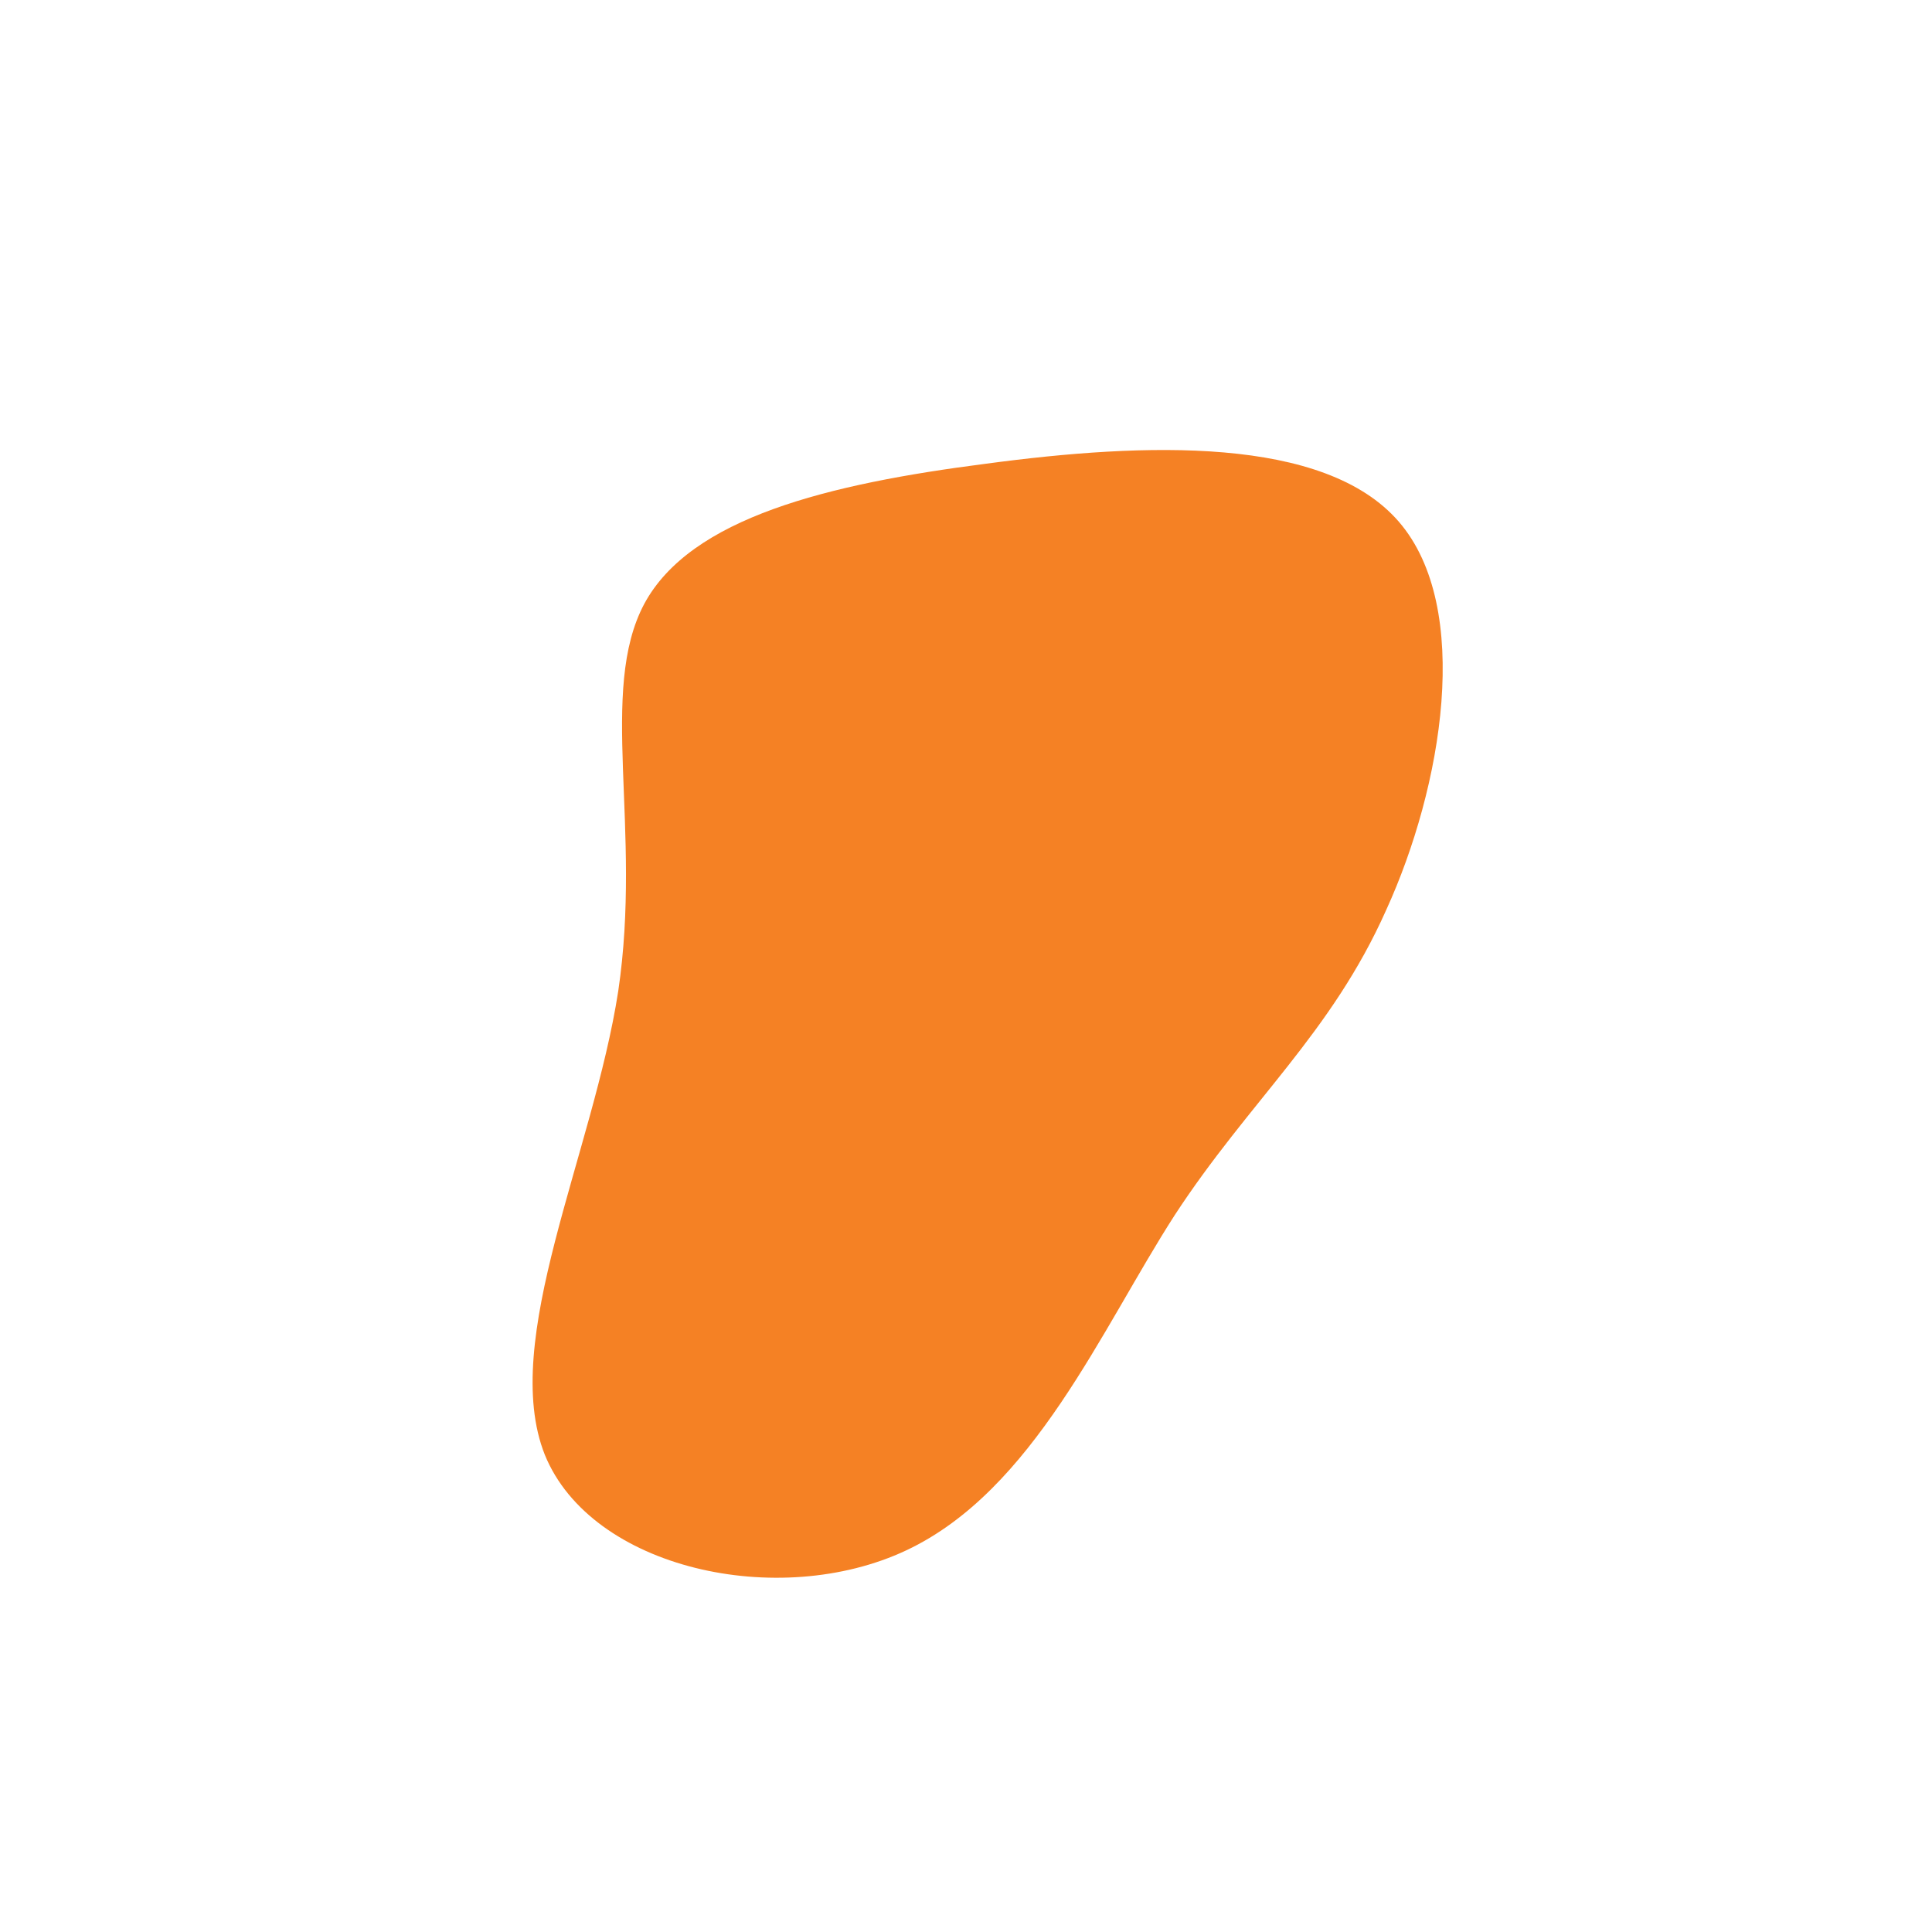
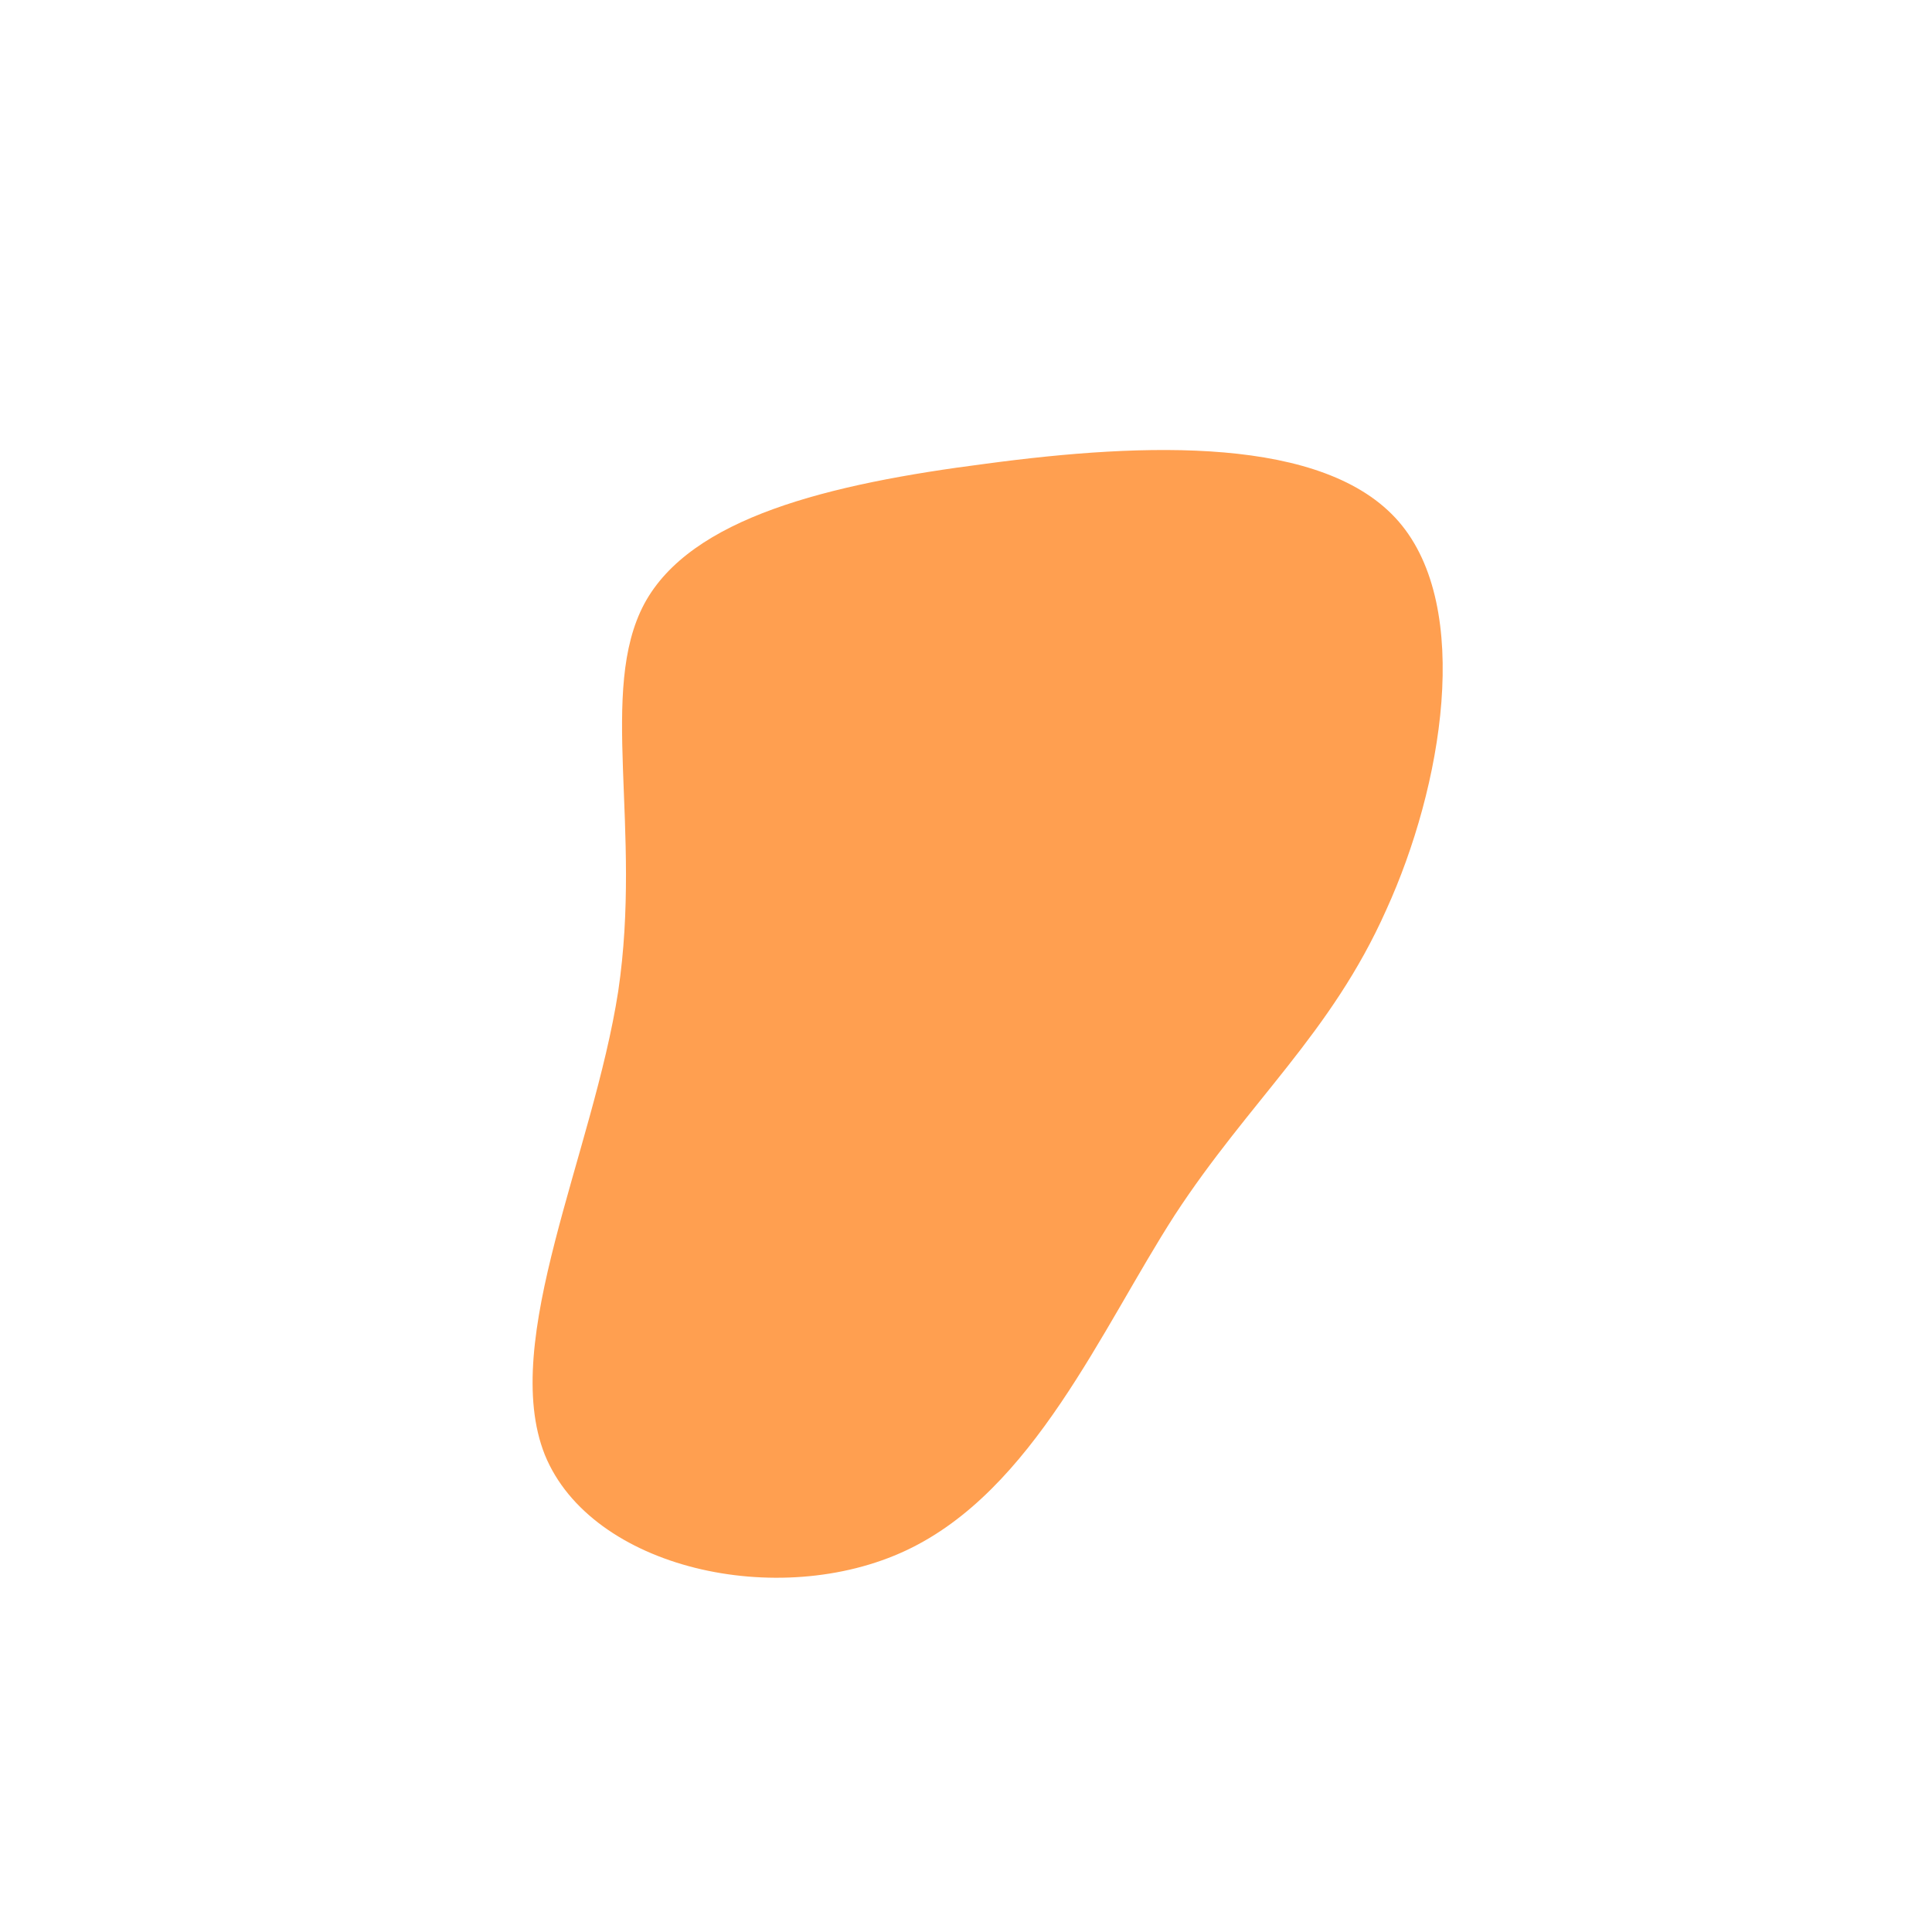
<svg xmlns="http://www.w3.org/2000/svg" viewBox="0 0 200 200">
-   <path fill="#F58124" d="M44.8,-46C52.5,-37.1,49.3,-18.5,43.5,-5.8C37.8,7,29.3,14,21.6,25.8C14,37.6,7,54.3,-6.2,60.5C-19.4,66.7,-38.8,62.4,-43.6,50.6C-48.3,38.8,-38.6,19.4,-36,2.6C-33.5,-14.3,-38.1,-28.5,-33.3,-37.5C-28.5,-46.4,-14.3,-49.9,2.1,-52C18.5,-54.2,37.1,-54.9,44.8,-46Z" transform="translate(100 100)" />
+   <path fill="#ff9f50" d="M44.8,-46C52.5,-37.1,49.3,-18.5,43.5,-5.8C37.8,7,29.3,14,21.6,25.8C14,37.6,7,54.3,-6.2,60.5C-19.4,66.7,-38.8,62.4,-43.6,50.6C-48.3,38.8,-38.6,19.4,-36,2.6C-33.5,-14.3,-38.1,-28.5,-33.3,-37.5C-28.5,-46.4,-14.3,-49.9,2.1,-52C18.5,-54.2,37.1,-54.9,44.8,-46Z" transform="translate(100 100)" />
</svg>
